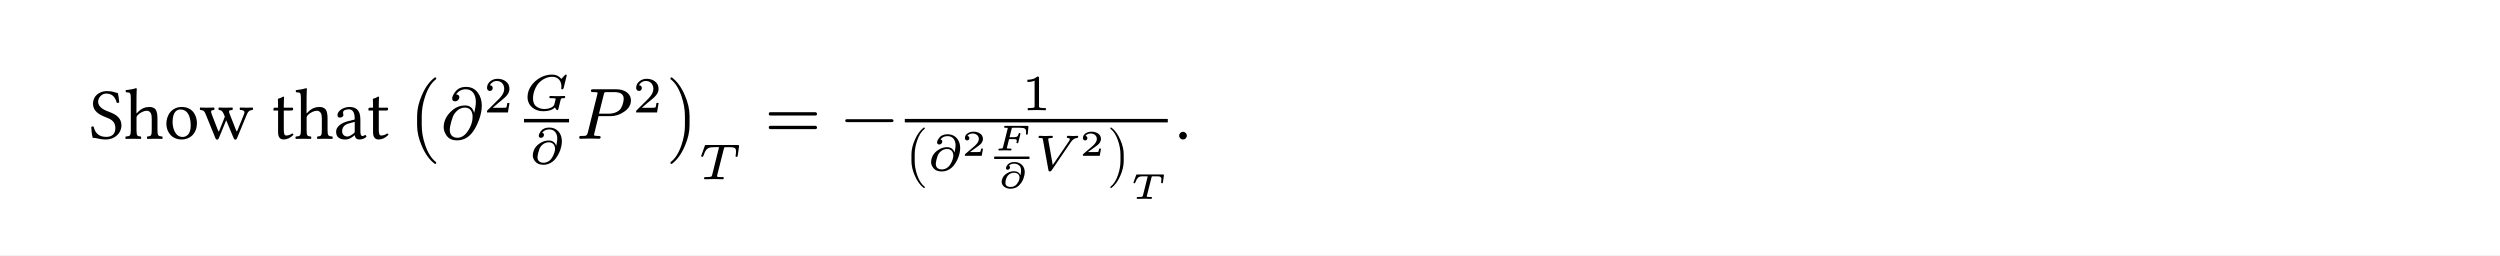
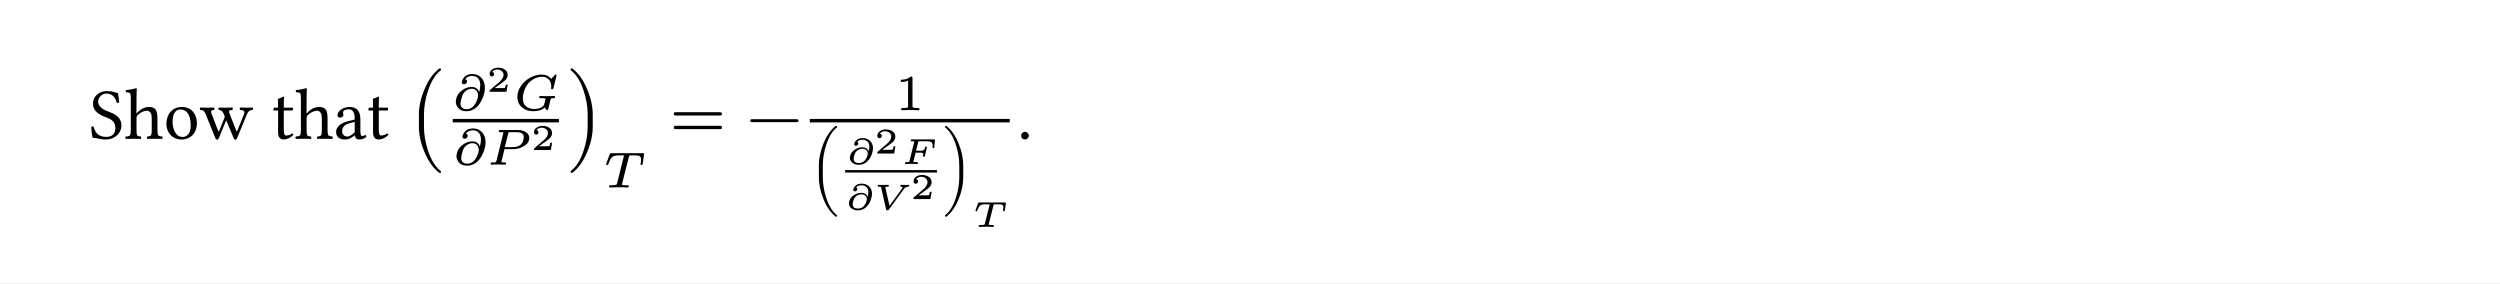
- <svg xmlns="http://www.w3.org/2000/svg" xmlns:xlink="http://www.w3.org/1999/xlink" class="typst-doc" viewBox="0 0 793.701 81.022" width="793.701pt" height="81.022pt">
-   <path class="typst-shape" fill="#ffffff" fill-rule="nonzero" d="M 0 0v 81.022 h 793.701 v -81.022 Z " />
+ <svg xmlns="http://www.w3.org/2000/svg" xmlns:xlink="http://www.w3.org/1999/xlink" class="typst-doc" viewBox="0 0 793.701 89.914" width="793.701pt" height="89.914pt">
+   <path class="typst-shape" fill="#ffffff" fill-rule="nonzero" d="M 0 0v 89.914 h 793.701 v -89.914 Z " />
  <g>
    <g class="typst-group">
      <g>
        <g class="typst-text" transform="matrix(1 0 0 -1 28.34646 44.05546)">
          <use xlink:href="#gFF1B1116318C4C8E7473030B132B6232" x="0" y="0" fill="#000000" fill-rule="nonzero" />
          <use xlink:href="#g8394266AEDBDAE5791EC8B20E560D183" x="11.155" y="0" fill="#000000" fill-rule="nonzero" />
          <use xlink:href="#gF08C01CE4B15EB9A355572885E9E40A7" x="23.529" y="0" fill="#000000" fill-rule="nonzero" />
          <use xlink:href="#g39A8423162778569ECD4747BFA738685" x="34.96" y="0" fill="#000000" fill-rule="nonzero" />
          <use xlink:href="#gA708B7317D066AACA16A8CF1BCCF9219" x="57.891" y="0" fill="#000000" fill-rule="nonzero" />
          <use xlink:href="#g8394266AEDBDAE5791EC8B20E560D183" x="65.159" y="0" fill="#000000" fill-rule="nonzero" />
          <use xlink:href="#g6EDEC7CFE0FF41E4C99195D7FA267726" x="77.533" y="0" fill="#000000" fill-rule="nonzero" />
          <use xlink:href="#gA708B7317D066AACA16A8CF1BCCF9219" x="88.044" y="0" fill="#000000" fill-rule="nonzero" />
        </g>
-         <g class="typst-group">
-           <g>
-             <g class="typst-text" transform="matrix(1 0 0 -1 129.4085 44.05546)">
-               <use xlink:href="#g84EE3B8AF2E5D3D0051791EAFA1C8375" x="0" y="0" fill="#000000" fill-rule="nonzero" />
-             </g>
-             <g class="typst-text" transform="matrix(1 0 0 -1 139.9425 44.05546)">
-               <use xlink:href="#g641C3DD7850B1D48BEC7142299714D05" x="0" y="0" fill="#000000" fill-rule="nonzero" />
-             </g>
-             <g class="typst-text" transform="matrix(1 0 0 -1 153.6045 35.70646)">
-               <use xlink:href="#g986AA37C339203B5FA2816984AD733C8" x="0" y="0" fill="#000000" fill-rule="nonzero" />
-             </g>
-             <g class="typst-text" transform="matrix(1 0 0 -1 166.3534 34.99346)">
-               <use xlink:href="#gEC03864BE3DA0791B6A4C58D0F3AE56A" x="0" y="0" fill="#000000" fill-rule="nonzero" />
-             </g>
-             <g class="typst-text" transform="matrix(1 0 0 -1 168.1807 51.99046)">
-               <use xlink:href="#g43D64F096F6EF27F3C1259CB7EE65BE8" x="0" y="0" fill="#000000" fill-rule="nonzero" />
-             </g>
-             <path class="typst-shape" fill="none" stroke="#000000" stroke-width="1.104" stroke-linecap="butt" stroke-linejoin="miter" stroke-miterlimit="4" transform="matrix(1 0 0 1 166.3534 38.30546)" d="M 0 0h 14.313 " />
-             <g class="typst-text" transform="matrix(1 0 0 -1 182.9663 44.05546)">
-               <use xlink:href="#g631003AD56D9EFC4618E31AB980160AB" x="0" y="0" fill="#000000" fill-rule="nonzero" />
-             </g>
-             <g class="typst-text" transform="matrix(1 0 0 -1 200.9523 35.70646)">
-               <use xlink:href="#g986AA37C339203B5FA2816984AD733C8" x="0" y="0" fill="#000000" fill-rule="nonzero" />
-             </g>
-             <g class="typst-text" transform="matrix(1 0 0 -1 211.4012 44.05546)">
-               <use xlink:href="#gD1A0F86D5B02AD0FC8D43C15390DA1FB" x="0" y="0" fill="#000000" fill-rule="nonzero" />
-             </g>
-             <g class="typst-text" transform="matrix(1 0 0 -1 221.9352 56.91246)">
-               <use xlink:href="#gFD24B30B1FC8CDF61D9EDBA3A0B87BEE" x="0" y="0" fill="#000000" fill-rule="nonzero" />
-             </g>
-             <g class="typst-text" transform="matrix(1 0 0 -1 242.7818 44.05546)">
-               <use xlink:href="#g16D7193518D047E645E47ECB52AC4A83" x="0" y="0" fill="#000000" fill-rule="nonzero" />
-             </g>
-           </g>
-         </g>
-         <g class="typst-text" transform="matrix(1 0 0 -1 267.0647 44.05546)">
-           <use xlink:href="#g6D4B509C6C3051E12FDD49480F33306D" x="0" y="0" fill="#000000" fill-rule="nonzero" />
-         </g>
-         <g class="typst-text" transform="matrix(1 0 0 -1 324.4233 34.99346)">
-           <use xlink:href="#g7B1A8CACCD07B471E65FE13AE4EF45EC" x="0" y="0" fill="#000000" fill-rule="nonzero" />
+         <g class="typst-text" transform="matrix(1 0 0 -1 129.4085 44.05546)">
+           <use xlink:href="#g371CD40FD16B0AFC7CD46500E1DAFEB6" x="0" y="0" fill="#000000" fill-rule="nonzero" />
        </g>
        <g class="typst-group">
          <g>
-             <g class="typst-text" transform="matrix(1 0 0 -1 287.2587 54.11336)">
-               <use xlink:href="#g3A8E7170BD5374F7DB15433A5EC37B20" x="0" y="0" fill="#000000" fill-rule="nonzero" />
-             </g>
-             <g class="typst-text" transform="matrix(1 0 0 -1 294.6325 54.11336)">
+             <g class="typst-text" transform="matrix(1 0 0 -1 143.7375 34.99346)">
              <use xlink:href="#g43D64F096F6EF27F3C1259CB7EE65BE8" x="0" y="0" fill="#000000" fill-rule="nonzero" />
            </g>
-             <g class="typst-text" transform="matrix(1 0 0 -1 305.2907 49.46046)">
+             <g class="typst-text" transform="matrix(1 0 0 -1 154.3957 29.14916)">
              <use xlink:href="#g5A876F97D013D54B3FB6E31D1DF81A01" x="0" y="0" fill="#000000" fill-rule="nonzero" />
            </g>
-             <g class="typst-text" transform="matrix(1 0 0 -1 315.6338 47.76996)">
-               <use xlink:href="#g4D70960204A87E44399F59D671FBA8D8" x="0" y="0" fill="#000000" fill-rule="nonzero" />
+             <g class="typst-text" transform="matrix(1 0 0 -1 163.1288 34.99346)">
+               <use xlink:href="#gEC03864BE3DA0791B6A4C58D0F3AE56A" x="0" y="0" fill="#000000" fill-rule="nonzero" />
            </g>
-             <g class="typst-text" transform="matrix(1 0 0 -1 316.8068 59.66786)">
-               <use xlink:href="#g90918659AB8A07EC50A8859EDCFD9B33" x="0" y="0" fill="#000000" fill-rule="nonzero" />
+             <g class="typst-text" transform="matrix(1 0 0 -1 143.9548 52.27336)">
+               <use xlink:href="#g43D64F096F6EF27F3C1259CB7EE65BE8" x="0" y="0" fill="#000000" fill-rule="nonzero" />
            </g>
-             <path class="typst-shape" fill="none" stroke="#000000" stroke-width="0.773" stroke-linecap="butt" stroke-linejoin="miter" stroke-miterlimit="4" transform="matrix(1 0 0 1 315.6338 50.08836)" d="M 0 0h 11.201 " />
-             <g class="typst-text" transform="matrix(1 0 0 -1 328.4448 54.11336)">
-               <use xlink:href="#g657E0351C35FB11CA5559DA9DA64FF30" x="0" y="0" fill="#000000" fill-rule="nonzero" />
+             <g class="typst-text" transform="matrix(1 0 0 -1 154.613 52.27336)">
+               <use xlink:href="#gD61A980D2B9BE00AC545A28FC378BD4F" x="0" y="0" fill="#000000" fill-rule="nonzero" />
            </g>
-             <g class="typst-text" transform="matrix(1 0 0 -1 342.7577 49.46046)">
+             <g class="typst-text" transform="matrix(1 0 0 -1 168.4912 47.62046)">
              <use xlink:href="#g5A876F97D013D54B3FB6E31D1DF81A01" x="0" y="0" fill="#000000" fill-rule="nonzero" />
            </g>
-             <g class="typst-text" transform="matrix(1 0 0 -1 351.4908 54.11336)">
-               <use xlink:href="#g5CD3D10332383B68D6FF1EDEB6CB5409" x="0" y="0" fill="#000000" fill-rule="nonzero" />
+             <path class="typst-shape" fill="none" stroke="#000000" stroke-width="1.104" stroke-linecap="butt" stroke-linejoin="miter" stroke-miterlimit="4" transform="matrix(1 0 0 1 143.7375 38.30546)" d="M 0 0h 33.704 " />
+           </g>
+         </g>
+         <g class="typst-text" transform="matrix(1 0 0 -1 179.7417 44.05546)">
+           <use xlink:href="#gF116D45B91518570EF01D3526679384C" x="0" y="0" fill="#000000" fill-rule="nonzero" />
+         </g>
+         <g class="typst-text" transform="matrix(1 0 0 -1 191.7707 59.51146)">
+           <use xlink:href="#gFD24B30B1FC8CDF61D9EDBA3A0B87BEE" x="0" y="0" fill="#000000" fill-rule="nonzero" />
+         </g>
+         <g class="typst-text" transform="matrix(1 0 0 -1 212.6173 44.05546)">
+           <use xlink:href="#g16D7193518D047E645E47ECB52AC4A83" x="0" y="0" fill="#000000" fill-rule="nonzero" />
+         </g>
+         <g class="typst-text" transform="matrix(1 0 0 -1 236.9002 44.05546)">
+           <use xlink:href="#g6D4B509C6C3051E12FDD49480F33306D" x="0" y="0" fill="#000000" fill-rule="nonzero" />
+         </g>
+         <g class="typst-group">
+           <g>
+             <g class="typst-text" transform="matrix(1 0 0 -1 284.2538 34.99346)">
+               <use xlink:href="#g7B1A8CACCD07B471E65FE13AE4EF45EC" x="0" y="0" fill="#000000" fill-rule="nonzero" />
            </g>
-             <g class="typst-text" transform="matrix(1 0 0 -1 358.8646 63.14086)">
+             <g class="typst-text" transform="matrix(1 0 0 -1 257.0942 58.41206)">
+               <use xlink:href="#g5226EDC6A7E2A15CEF2CD8B76709802A" x="0" y="0" fill="#000000" fill-rule="nonzero" />
+             </g>
+             <g class="typst-group">
+               <g>
+                 <g class="typst-text" transform="matrix(1 0 0 -1 268.6264 52.06866)">
+                   <use xlink:href="#g90918659AB8A07EC50A8859EDCFD9B33" x="0" y="0" fill="#000000" fill-rule="nonzero" />
+                 </g>
+                 <g class="typst-text" transform="matrix(1 0 0 -1 277.4814 48.74516)">
+                   <use xlink:href="#g5A876F97D013D54B3FB6E31D1DF81A01" x="0" y="0" fill="#000000" fill-rule="nonzero" />
+                 </g>
+                 <g class="typst-text" transform="matrix(1 0 0 -1 285.9569 52.06866)">
+                   <use xlink:href="#g4D70960204A87E44399F59D671FBA8D8" x="0" y="0" fill="#000000" fill-rule="nonzero" />
+                 </g>
+                 <g class="typst-text" transform="matrix(1 0 0 -1 268.3159 66.52876)">
+                   <use xlink:href="#g90918659AB8A07EC50A8859EDCFD9B33" x="0" y="0" fill="#000000" fill-rule="nonzero" />
+                 </g>
+                 <g class="typst-text" transform="matrix(1 0 0 -1 277.1709 66.52876)">
+                   <use xlink:href="#g6055E72583AE3B7FAA53E7214621D304" x="0" y="0" fill="#000000" fill-rule="nonzero" />
+                 </g>
+                 <g class="typst-text" transform="matrix(1 0 0 -1 288.9929 63.20526)">
+                   <use xlink:href="#g5A876F97D013D54B3FB6E31D1DF81A01" x="0" y="0" fill="#000000" fill-rule="nonzero" />
+                 </g>
+                 <path class="typst-shape" fill="none" stroke="#000000" stroke-width="0.773" stroke-linecap="butt" stroke-linejoin="miter" stroke-miterlimit="4" transform="matrix(1 0 0 1 268.3159 54.38706)" d="M 0 0h 29.152 " />
+               </g>
+             </g>
+             <g class="typst-text" transform="matrix(1 0 0 -1 299.0784 58.41206)">
+               <use xlink:href="#gFF766777C93C251B633966754B8F8B4B" x="0" y="0" fill="#000000" fill-rule="nonzero" />
+             </g>
+             <g class="typst-text" transform="matrix(1 0 0 -1 308.6901 72.03266)">
              <use xlink:href="#gFF1F0680A3332D52663BF69071345A59" x="0" y="0" fill="#000000" fill-rule="nonzero" />
            </g>
+             <path class="typst-shape" fill="none" stroke="#000000" stroke-width="1.104" stroke-linecap="butt" stroke-linejoin="miter" stroke-miterlimit="4" transform="matrix(1 0 0 1 257.0942 38.30546)" d="M 0 0h 63.48 " />
          </g>
        </g>
-         <path class="typst-shape" fill="none" stroke="#000000" stroke-width="1.104" stroke-linecap="butt" stroke-linejoin="miter" stroke-miterlimit="4" transform="matrix(1 0 0 1 287.2587 38.30546)" d="M 0 0h 83.49 " />
-         <g class="typst-text" transform="matrix(1 0 0 -1 373.0487 44.05546)">
+         <g class="typst-text" transform="matrix(1 0 0 -1 322.8742 44.05546)">
          <use xlink:href="#gE7684A05A8ED9E92010F1AB50BE29568" x="0" y="0" fill="#000000" fill-rule="nonzero" />
        </g>
      </g>
    </g>
  </g>
  <defs id="glyph">
    <symbol id="gFF1B1116318C4C8E7473030B132B6232" overflow="visible">
      <path d="M 0 0m 9.085 14.513 c -1.334 0.184 -1.288 0.621 -3.542 0.621 c -2.323 0 -4.37 -1.541 -4.37 -3.979 c 0 -2.415 2.001 -3.519 4.025 -4.301 c 1.38 -0.529 3.082 -1.173 3.082 -3.427 c 0 -1.863 -1.035 -2.829 -2.875 -2.829 c -2.139 0 -3.519 0.989 -4.025 3.266 c -0.299 0.092 -0.529 0.046 -0.759 -0.069 c 0.092 -1.771 0.184 -2.369 0.46 -3.496 c 1.449 0 2.093 -0.529 4.14 -0.529 c 1.035 0 2.024 0.253 2.829 0.759 c 1.334 0.828 2.162 2.231 2.162 3.703 c 0 2.438 -1.84 3.519 -3.726 4.232 c -1.38 0.506 -3.68 1.38 -3.68 3.312 c 0 1.288 1.173 2.576 2.53 2.576 c 2.231 0 2.944 -1.426 3.404 -2.944 c 0.253 -0.046 0.552 -0.023 0.759 0.138 c -0.092 1.104 -0.184 1.748 -0.414 2.967 Z " />
    </symbol>
    <symbol id="g8394266AEDBDAE5791EC8B20E560D183" overflow="visible">
      <path d="M 0 0m 3.841 6.578 c 0 0.483 0.207 0.759 0.391 0.966 c 0.874 0.851 2.047 1.357 2.944 1.357 c 0.46 0 0.943 -0.299 1.219 -0.828 c 0.23 -0.46 0.276 -1.081 0.276 -1.771 v -3.496 c 0 -1.886 -0.23 -1.978 -1.426 -2.093 c -0.115 -0.138 -0.115 -0.621 0 -0.759 c 0.644 0.023 1.426 0.046 2.346 0.046 c 0.92 0 1.679 -0.023 2.438 -0.046 c 0.115 0.138 0.115 0.621 0 0.759 c -1.288 0.115 -1.541 0.207 -1.541 2.093 v 3.427 c 0 1.265 -0.092 2.392 -0.621 3.082 c -0.391 0.506 -1.104 0.782 -1.909 0.782 c -1.127 0 -2.507 -0.299 -3.91 -1.863 c 0 -0.023 -0.023 -0.023 -0.046 -0.046 c -0.069 -0.092 -0.184 -0.23 -0.184 0.046 l 0.023 5.175 c 0 1.495 0.092 2.415 0.092 2.415 c 0 0.161 -0.092 0.23 -0.299 0.23 c -0.575 -0.23 -2.3 -0.552 -3.22 -0.621 c -0.046 -0.184 0 -0.552 0.138 -0.69 c 0.069 0 0.138 0 0.207 0 c 1.012 -0.069 1.265 -0.069 1.265 -1.886 v -10.051 c 0 -1.909 -0.276 -2.001 -1.61 -2.093 c -0.138 -0.138 -0.138 -0.621 0 -0.759 c 0.759 0.023 1.61 0.046 2.53 0.046 c 0.874 0 1.633 -0.023 2.277 -0.046 c 0.138 0.138 0.138 0.621 0 0.759 c -1.173 0.092 -1.38 0.184 -1.38 2.093 Z " />
    </symbol>
    <symbol id="gF08C01CE4B15EB9A355572885E9E40A7" overflow="visible">
      <path d="M 0 0m 0.943 4.715 c 0 -2.346 1.564 -4.945 4.83 -4.945 c 1.472 0 2.599 0.529 3.381 1.288 c 1.035 1.012 1.495 2.461 1.495 3.864 c 0 2.392 -1.311 5.175 -4.83 5.175 c -1.518 0 -2.76 -0.621 -3.611 -1.61 c -0.828 -0.989 -1.265 -2.323 -1.265 -3.772 Z m 4.531 4.577 c 1.978 0 3.197 -1.794 3.197 -5.106 c 0 -2.898 -1.495 -3.611 -2.576 -3.611 c -2.392 0 -3.174 2.898 -3.174 4.669 c 0 2.001 0.483 4.048 2.553 4.048 Z " />
    </symbol>
    <symbol id="g39A8423162778569ECD4747BFA738685" overflow="visible">
      <path d="M 0 0m 4.669 9.154 c 0.138 0.138 0.138 0.621 0 0.759 c -0.69 -0.023 -1.495 -0.046 -2.323 -0.046 c -0.874 0 -1.495 0.023 -2.093 0.046 c -0.138 -0.138 -0.138 -0.621 0 -0.759 c 1.081 -0.115 1.334 -0.345 1.817 -1.541 l 3.013 -7.429 c 0.138 -0.322 0.322 -0.46 0.552 -0.46 c 0.207 0 0.391 0.138 0.552 0.506 l 2.323 5.658 l 2.369 -5.704 c 0.138 -0.322 0.322 -0.46 0.552 -0.46 c 0.207 0 0.391 0.138 0.529 0.483 l 3.013 7.291 c 0.368 0.943 0.759 1.587 1.932 1.656 c 0.138 0.138 0.138 0.621 0 0.759 c -0.46 -0.023 -0.966 -0.046 -1.656 -0.046 c -0.69 0 -1.656 0.023 -2.346 0.046 c -0.138 -0.138 -0.138 -0.621 0 -0.759 c 1.725 -0.092 1.495 -0.759 1.173 -1.564 l -1.932 -4.784 c -0.23 -0.575 -0.322 -0.575 -0.506 -0.092 l -1.978 5.037 c -0.437 1.081 -0.391 1.311 0.828 1.403 c 0.138 0.138 0.138 0.621 0 0.759 c -0.69 -0.023 -1.61 -0.046 -2.3 -0.046 c -0.575 0 -1.334 0.023 -2.024 0.046 c -0.138 -0.138 -0.138 -0.621 0 -0.759 c 1.081 -0.092 1.357 -0.759 1.771 -1.794 l 0.138 -0.368 l -1.61 -4.071 c -0.299 -0.759 -0.345 -0.782 -0.644 -0.046 l -1.84 4.738 c -0.437 1.104 -0.414 1.472 0.69 1.541 Z " />
    </symbol>
    <symbol id="gA708B7317D066AACA16A8CF1BCCF9219" overflow="visible">
      <path d="M 0 0m 0.989 9.867 c -0.322 0 -0.414 -0.276 -0.414 -0.46 v -0.299 c 0 -0.115 0.023 -0.138 0.115 -0.138 h 1.357 v -6.923 c 0 -1.633 0.713 -2.277 1.771 -2.277 c 1.058 0 2.208 0.506 3.105 1.518 c -0.046 0.23 -0.184 0.368 -0.414 0.391 c -0.598 -0.46 -1.288 -0.644 -1.886 -0.644 c -0.621 0 -0.759 0.69 -0.759 2.116 v 5.819 h 2.392 c 0.23 0 0.552 0.092 0.552 0.299 v 0.46 c 0 0.092 -0.069 0.138 -0.184 0.138 h -2.76 v 0.897 c 0 1.495 0.092 2.415 0.092 2.415 c 0 0.138 -0.069 0.207 -0.184 0.207 c -0.092 0 -0.299 -0.092 -0.506 -0.207 c -0.253 -0.138 -0.483 -0.253 -0.782 -0.322 c -0.276 -0.092 -0.506 -0.161 -0.506 -0.322 c 0 -0.276 0.069 -0.115 0.069 -2.668 Z " />
    </symbol>
    <symbol id="g6EDEC7CFE0FF41E4C99195D7FA267726" overflow="visible">
      <path d="M 0 0m 6.739 1.104 c 0.138 -0.713 0.391 -1.334 1.541 -1.334 c 0.874 0 1.702 0.391 2.185 0.851 c -0.046 0.276 -0.138 0.483 -0.391 0.621 c -0.161 -0.138 -0.552 -0.368 -0.851 -0.368 c -0.667 0 -0.69 0.897 -0.69 1.955 v 3.381 c 0 3.266 -1.794 3.887 -3.473 3.887 c -1.886 0 -3.795 -1.242 -3.795 -2.553 c 0 -0.552 0.276 -0.828 0.805 -0.828 c 0.667 0 1.081 0.483 1.081 0.782 c 0 0.161 -0.023 0.322 -0.069 0.414 c -0.023 0.069 -0.046 0.207 -0.046 0.46 c 0 0.713 0.966 0.966 1.84 0.966 c 0.782 0 1.863 -0.391 1.863 -2.99 c 0 -0.161 -0.069 -0.253 -0.138 -0.276 l -1.978 -0.483 c -2.208 -0.552 -3.795 -1.771 -3.795 -3.335 c 0 -1.886 1.288 -2.484 2.898 -2.484 c 0.805 0 1.495 0.184 2.507 0.966 l 0.46 0.368 Z m 0 4.255 v -3.036 c 0 -0.299 -0.138 -0.46 -0.322 -0.598 c -0.598 -0.483 -1.38 -1.012 -2.024 -1.012 c -1.15 0 -1.656 0.92 -1.656 1.633 c 0 1.035 0.483 2.093 2.185 2.53 Z " />
    </symbol>
-     <symbol id="g84EE3B8AF2E5D3D0051791EAFA1C8375" overflow="visible">
-       <path d="M 0 0m 8.74 -7.981 c 0.23 0 0.345 0.115 0.345 0.345 c 0 0.115 -0.046 0.207 -0.115 0.276 c -1.403 1.081 -2.53 2.852 -3.381 5.336 c -0.736 2.139 -1.104 4.255 -1.104 6.302 v 2.944 c 0 2.047 0.368 4.163 1.104 6.302 c 0.851 2.484 1.978 4.255 3.381 5.336 c 0.069 0.069 0.115 0.161 0.115 0.276 c 0 0.23 -0.115 0.345 -0.345 0.345 c -0.046 0 -0.115 -0.023 -0.184 -0.069 c -1.61 -1.219 -2.944 -3.059 -4.002 -5.52 c -1.035 -2.323 -1.541 -4.554 -1.541 -6.67 v -2.944 c 0 -2.116 0.506 -4.347 1.541 -6.67 c 1.058 -2.461 2.392 -4.301 4.002 -5.52 c 0.069 -0.046 0.138 -0.069 0.184 -0.069 Z " />
+     <symbol id="g371CD40FD16B0AFC7CD46500E1DAFEB6" overflow="visible">
+       <path d="M 0 0m 10.212 -10.856 c 0.253 0 0.391 0.138 0.391 0.391 c 0 0.138 -0.046 0.23 -0.161 0.299 c -1.656 1.265 -2.967 3.404 -3.956 6.394 c -0.851 2.553 -1.288 5.083 -1.288 7.544 v 3.956 c 0 2.461 0.437 4.968 1.288 7.544 c 0.989 2.967 2.3 5.106 3.956 6.394 c 0.115 0.069 0.161 0.161 0.161 0.299 c 0 0.253 -0.138 0.391 -0.391 0.391 c -0.092 0 -0.161 -0.023 -0.23 -0.092 c -1.863 -1.449 -3.427 -3.657 -4.646 -6.601 c -1.173 -2.783 -1.748 -5.428 -1.748 -7.935 v -3.956 c 0 -2.507 0.575 -5.152 1.748 -7.935 c 1.219 -2.967 2.783 -5.152 4.646 -6.601 c 0.069 -0.069 0.138 -0.092 0.23 -0.092 Z " />
    </symbol>
-     <symbol id="g641C3DD7850B1D48BEC7142299714D05" overflow="visible">
-       <path d="M 0 0m 5.888 13.202 c 0 0.529 -0.345 0.828 -1.012 0.874 c 0.713 1.081 1.748 1.633 3.105 1.633 c 2.116 0 3.151 -1.771 3.151 -4.025 c 0 -0.943 -0.184 -2.093 -0.529 -3.496 c -0.391 1.587 -1.38 2.392 -2.921 2.392 c -1.771 0 -3.312 -0.736 -4.692 -2.162 c -1.38 -1.426 -2.07 -3.013 -2.07 -4.784 c 0 -0.851 0.299 -1.725 0.897 -2.599 c 0.713 -1.035 1.817 -1.541 3.358 -1.541 c 2.07 0 3.795 0.966 5.152 2.921 c 1.288 1.886 2.691 5.152 2.691 8.073 c 0 1.633 -0.414 3.013 -1.242 4.117 c -0.897 1.242 -2.162 1.863 -3.749 1.863 c -1.541 0 -2.691 -0.529 -3.473 -1.61 c -0.621 -0.851 -0.943 -1.541 -0.943 -2.07 c 0 -0.598 0.322 -0.897 0.966 -0.897 c 0.69 0 1.311 0.621 1.311 1.311 Z m 4.209 -6.233 c 0 -1.449 -0.437 -2.875 -1.334 -4.278 c -0.989 -1.587 -2.162 -2.369 -3.519 -2.369 c -1.518 0 -2.392 0.989 -2.392 2.461 c 0 0.644 0.161 1.541 0.483 2.691 c 0.322 1.15 0.644 1.955 0.989 2.438 c 0.92 1.311 2.047 1.978 3.358 1.978 c 1.679 0 2.415 -1.242 2.415 -2.921 Z " />
+     <symbol id="g43D64F096F6EF27F3C1259CB7EE65BE8" overflow="visible">
+       <path d="M 0 0m 6.231 11.495 c -1.208 0 -2.109 -0.37 -2.673 -1.127 c -0.467 -0.612 -0.692 -1.111 -0.692 -1.497 c 0 -0.386 0.322 -0.644 0.708 -0.644 c 0.515 0 0.95 0.435 0.95 0.95 c 0 0.37 -0.193 0.58 -0.58 0.644 c 0.515 0.725 1.272 1.079 2.254 1.079 c 1.658 0 2.544 -1.224 2.544 -2.946 c 0 -0.563 -0.113 -1.304 -0.338 -2.254 c -0.37 1.127 -1.175 1.69 -2.415 1.69 c -0.95 0 -1.9 -0.306 -2.817 -0.918 c -0.918 -0.612 -1.546 -1.352 -1.884 -2.238 c -0.209 -0.563 -0.322 -1.079 -0.322 -1.578 c 0 -0.644 0.242 -1.272 0.741 -1.9 c 0.564 -0.725 1.449 -1.079 2.656 -1.079 c 1.707 0 3.075 0.934 3.864 1.98 c 0.885 1.159 1.481 2.431 1.787 3.832 c 0.129 0.628 0.193 1.175 0.193 1.658 c 0 2.479 -1.546 4.347 -3.977 4.347 Z m 1.803 -6.778 c 0 -0.692 -0.274 -1.546 -0.837 -2.592 c -0.499 -0.934 -1.481 -1.803 -2.801 -1.803 c -1.208 0 -1.932 0.628 -1.932 1.771 c 0 0.563 0.403 2.125 0.58 2.56 c 0.435 1.111 1.546 2.157 3.011 2.157 c 1.224 0 1.98 -0.869 1.98 -2.093 Z " />
    </symbol>
-     <symbol id="g986AA37C339203B5FA2816984AD733C8" overflow="visible">
-       <path d="M 0 0m 1.916 6.826 c 0.515 0 0.902 0.386 0.902 0.902 c 0 0.58 -0.306 0.886 -0.902 0.902 c 0.354 0.757 1.159 1.368 2.206 1.368 c 1.417 0 2.351 -1.063 2.351 -2.479 c 0 -0.773 -0.274 -1.513 -0.837 -2.238 c -0.274 -0.37 -0.483 -0.628 -0.628 -0.773 l -3.816 -3.784 c -0.209 -0.193 -0.177 -0.241 -0.177 -0.725 h 6.633 l 0.499 3.027 h -0.676 c -0.113 -0.853 -0.241 -1.352 -0.386 -1.465 c -0.08 -0.048 -0.58 -0.081 -1.53 -0.081 h -2.737 c 1.079 0.95 2.077 1.803 3.027 2.56 c 0.725 0.563 1.24 1.063 1.562 1.497 c 0.483 0.628 0.724 1.288 0.724 1.98 c 0 0.998 -0.386 1.787 -1.175 2.367 c -0.692 0.531 -1.562 0.805 -2.592 0.805 c -0.885 0 -1.642 -0.258 -2.302 -0.773 c -0.692 -0.564 -1.047 -1.272 -1.047 -2.141 c 0 -0.547 0.403 -0.95 0.902 -0.95 Z " />
+     <symbol id="g5A876F97D013D54B3FB6E31D1DF81A01" overflow="visible">
+       <path d="M 0 0m 1.748 4.876 c 0.414 0 0.713 0.299 0.713 0.713 c 0 0.402 -0.207 0.644 -0.609 0.713 c 0.356 0.517 0.908 0.771 1.656 0.771 c 1.093 0 1.966 -0.679 1.966 -1.737 c 0 -0.725 -0.506 -1.518 -1.518 -2.381 l -2.76 -2.357 c -0.092 -0.081 -0.138 -0.149 -0.15 -0.207 v -0.391 h 5.348 l 0.391 2.288 h -0.575 c -0.103 -0.621 -0.207 -0.966 -0.311 -1.047 c -0.057 -0.035 -0.46 -0.058 -1.184 -0.058 h -2.082 c 1.484 1.093 1.806 1.311 2.76 1.99 c 0.46 0.333 0.782 0.644 0.977 0.932 c 0.265 0.402 0.403 0.816 0.403 1.242 c 0 0.771 -0.333 1.357 -0.989 1.771 c -0.563 0.356 -1.242 0.54 -2.047 0.54 c -0.678 0 -1.276 -0.173 -1.794 -0.506 c -0.598 -0.379 -0.897 -0.897 -0.897 -1.541 c 0 -0.437 0.345 -0.736 0.702 -0.736 Z " />
    </symbol>
    <symbol id="gEC03864BE3DA0791B6A4C58D0F3AE56A" overflow="visible">
      <path d="M 0 0m 8.453 4.524 c -0.274 0 -0.403 -0.145 -0.403 -0.419 c 0 -0.306 0.225 -0.29 0.628 -0.29 c 0.789 0 1.224 -0.032 1.336 -0.113 c 0.032 -0.016 0.048 -0.08 0.048 -0.161 c 0 -0.048 -0.032 -0.209 -0.113 -0.483 c -0.209 -0.853 -0.322 -1.288 -0.338 -1.32 c -0.386 -0.869 -1.787 -1.352 -3.123 -1.352 c -0.902 0 -1.707 0.225 -2.399 0.692 c -0.821 0.531 -1.224 1.433 -1.224 2.689 c 0 1.916 0.95 3.993 1.948 4.991 c 1.256 1.24 2.657 1.852 4.202 1.852 c 1.771 0 2.866 -1.272 2.866 -3.043 c 0 -0.241 -0.016 -0.467 -0.048 -0.66 c 0 -0.177 0.113 -0.274 0.354 -0.274 c 0.193 0 0.322 0.129 0.403 0.403 l 0.982 4.009 c 0 0.177 -0.097 0.274 -0.274 0.274 c -0.08 0 -0.193 -0.064 -0.338 -0.209 l -1.111 -1.175 c -0.725 0.918 -1.723 1.385 -2.995 1.385 c -1.272 0 -2.512 -0.338 -3.719 -0.998 c -1.964 -1.095 -4.009 -3.317 -4.009 -6.086 c 0 -1.385 0.499 -2.495 1.481 -3.349 c 0.934 -0.805 2.109 -1.208 3.526 -1.208 c 1.674 0 2.898 0.403 3.687 1.208 c 0.306 -0.58 0.564 -0.869 0.805 -0.869 c 0.145 0 0.241 0.145 0.322 0.451 l 0.644 2.656 c 0.177 0.692 0.193 0.692 1.095 0.692 c 0.274 0.016 0.403 0.145 0.403 0.403 c 0 0.209 -0.097 0.306 -0.306 0.306 c -0.322 0 -1.401 -0.081 -1.739 -0.064 l -1.32 0.016 c -0.386 0 -0.998 0.016 -1.272 0.048 Z " />
    </symbol>
-     <symbol id="g43D64F096F6EF27F3C1259CB7EE65BE8" overflow="visible">
-       <path d="M 0 0m 6.231 11.495 c -1.208 0 -2.109 -0.37 -2.673 -1.127 c -0.467 -0.612 -0.692 -1.111 -0.692 -1.497 c 0 -0.386 0.322 -0.644 0.708 -0.644 c 0.515 0 0.95 0.435 0.95 0.95 c 0 0.37 -0.193 0.58 -0.58 0.644 c 0.515 0.725 1.272 1.079 2.254 1.079 c 1.658 0 2.544 -1.224 2.544 -2.946 c 0 -0.563 -0.113 -1.304 -0.338 -2.254 c -0.37 1.127 -1.175 1.69 -2.415 1.69 c -0.95 0 -1.9 -0.306 -2.817 -0.918 c -0.918 -0.612 -1.546 -1.352 -1.884 -2.238 c -0.209 -0.563 -0.322 -1.079 -0.322 -1.578 c 0 -0.644 0.242 -1.272 0.741 -1.9 c 0.564 -0.725 1.449 -1.079 2.656 -1.079 c 1.707 0 3.075 0.934 3.864 1.98 c 0.885 1.159 1.481 2.431 1.787 3.832 c 0.129 0.628 0.193 1.175 0.193 1.658 c 0 2.479 -1.546 4.347 -3.977 4.347 Z m 1.803 -6.778 c 0 -0.692 -0.274 -1.546 -0.837 -2.592 c -0.499 -0.934 -1.481 -1.803 -2.801 -1.803 c -1.208 0 -1.932 0.628 -1.932 1.771 c 0 0.563 0.403 2.125 0.58 2.56 c 0.435 1.111 1.546 2.157 3.011 2.157 c 1.224 0 1.98 -0.869 1.98 -2.093 Z " />
+     <symbol id="gD61A980D2B9BE00AC545A28FC378BD4F" overflow="visible">
+       <path d="M 0 0m 3.719 10.578 c 0 -0.177 0.193 -0.274 0.596 -0.274 c 0.499 0 0.789 -0.032 0.869 -0.081 c 0.016 -0.016 0.016 -0.064 0.016 -0.113 l -2.157 -8.726 c -0.08 -0.306 -0.177 -0.499 -0.306 -0.58 c -0.129 -0.081 -0.467 -0.113 -1.046 -0.113 c -0.37 0 -0.547 -0.048 -0.547 -0.419 c 0.048 -0.177 0.064 -0.274 0.322 -0.274 c 0.37 0 1.69 0.064 2.061 0.064 c 0.773 0 1.771 -0.064 2.125 -0.064 c 0.274 0 0.403 0.145 0.403 0.419 c 0 0.145 -0.048 0.225 -0.161 0.242 c -0.177 0.016 -0.322 0.032 -0.419 0.032 c -0.499 0.016 -0.902 -0.016 -0.902 0.209 l 0.982 4.025 h 2.834 c 1.143 0 2.222 0.306 3.236 0.902 c 1.207 0.692 1.803 1.562 1.803 2.624 c 0 0.837 -0.403 1.497 -1.208 1.964 c -0.66 0.386 -1.449 0.58 -2.351 0.58 h -5.571 c -0.37 0 -0.58 -0.048 -0.58 -0.419 Z m 5.619 -0.274 c 1.562 0 2.335 -0.499 2.335 -1.513 c 0 -0.354 -0.081 -0.773 -0.225 -1.256 c -0.419 -1.304 -1.53 -1.964 -3.333 -1.964 h -2.463 l 1.063 4.234 c 0.129 0.499 0.113 0.499 0.757 0.499 Z " />
    </symbol>
-     <symbol id="g631003AD56D9EFC4618E31AB980160AB" overflow="visible">
-       <path d="M 0 0m 12.765 15.709 h -7.36 c -0.529 0 -0.782 -0.023 -0.782 -0.529 c 0 -0.253 0.253 -0.368 0.759 -0.368 c 0.46 0 1.38 0.069 1.38 -0.299 c 0 -0.046 -0.023 -0.184 -0.092 -0.414 l -3.036 -12.213 c -0.138 -0.506 -0.368 -0.805 -0.69 -0.92 c -0.161 -0.046 -0.575 -0.069 -1.288 -0.069 c -0.506 0 -0.736 -0.046 -0.736 -0.529 c 0 -0.253 0.138 -0.368 0.437 -0.368 l 2.875 0.069 l 1.472 -0.023 c 0.253 0 1.173 -0.046 1.472 -0.046 c 0.368 0 0.552 0.184 0.552 0.552 c 0 0.23 -0.253 0.345 -0.736 0.345 c -0.92 0 -1.38 0.092 -1.38 0.299 c 0 0 0.023 0.069 0.069 0.368 l 1.38 5.612 h 3.795 c 1.495 0 2.921 0.46 4.255 1.357 c 1.495 0.989 2.231 2.208 2.231 3.657 c 0 2.277 -2.162 3.519 -4.577 3.519 Z m -0.713 -0.897 c 2.001 0 2.99 -0.69 2.99 -2.07 c 0 -1.288 -0.644 -3.013 -1.311 -3.611 c -0.874 -0.782 -2.024 -1.173 -3.45 -1.173 h -3.082 l 1.518 6.072 c 0.184 0.782 0.184 0.782 1.15 0.782 Z " />
-     </symbol>
-     <symbol id="gD1A0F86D5B02AD0FC8D43C15390DA1FB" overflow="visible">
-       <path d="M 0 0m 1.978 -7.912 c 1.61 1.219 2.944 3.059 4.002 5.52 c 1.035 2.323 1.541 4.554 1.541 6.67 v 2.944 c 0 2.116 -0.506 4.347 -1.541 6.67 c -1.058 2.461 -2.392 4.301 -4.002 5.52 c -0.069 0.046 -0.138 0.069 -0.184 0.069 c -0.23 0 -0.345 -0.115 -0.345 -0.345 c 0 -0.115 0.046 -0.207 0.115 -0.276 c 1.403 -1.081 2.53 -2.852 3.381 -5.336 c 0.736 -2.139 1.104 -4.255 1.104 -6.302 v -2.944 c 0 -2.047 -0.368 -4.163 -1.104 -6.302 c -0.851 -2.484 -1.978 -4.255 -3.381 -5.336 c -0.069 -0.069 -0.115 -0.161 -0.115 -0.276 c 0 -0.23 0.115 -0.345 0.345 -0.345 c 0.046 0 0.115 0.023 0.184 0.069 Z " />
+     <symbol id="gF116D45B91518570EF01D3526679384C" overflow="visible">
+       <path d="M 0 0m 2.047 -10.764 c 1.863 1.449 3.427 3.634 4.646 6.601 c 1.173 2.783 1.748 5.428 1.748 7.935 v 3.956 c 0 2.507 -0.575 5.152 -1.748 7.935 c -1.219 2.967 -2.783 5.152 -4.646 6.601 c -0.092 0.069 -0.161 0.092 -0.23 0.092 c -0.253 0 -0.391 -0.138 -0.391 -0.391 c 0 -0.115 0.046 -0.23 0.138 -0.299 c 1.656 -1.265 2.99 -3.381 3.979 -6.394 c 0.851 -2.576 1.288 -5.083 1.288 -7.544 v -3.956 c 0 -2.461 -0.437 -4.968 -1.288 -7.544 c -0.989 -3.013 -2.323 -5.129 -3.979 -6.394 c -0.092 -0.069 -0.138 -0.184 -0.138 -0.299 c 0 -0.253 0.138 -0.391 0.391 -0.391 c 0.069 0 0.161 0.023 0.23 0.092 Z " />
    </symbol>
    <symbol id="gFD24B30B1FC8CDF61D9EDBA3A0B87BEE" overflow="visible">
      <path d="M 0 0m 6.327 10.095 l -2.157 -8.694 c -0.064 -0.242 -0.129 -0.386 -0.177 -0.451 c -0.145 -0.177 -0.692 -0.258 -1.626 -0.258 c -0.531 0 -0.789 0.032 -0.789 -0.403 c 0 -0.193 0.113 -0.29 0.338 -0.29 c 0.869 0 1.835 0.081 2.737 0.064 l 1.433 -0.016 c 0.419 0 1.047 -0.016 1.352 -0.048 c 0.274 0 0.419 0.145 0.419 0.419 c 0 0.145 -0.08 0.242 -0.258 0.274 h -0.451 c -0.789 0 -1.256 0.032 -1.369 0.113 c -0.048 0.032 -0.064 0.081 -0.064 0.161 c 0 0.081 0.016 0.193 0.048 0.354 l 2.109 8.356 c 0.113 0.37 0.08 0.467 0.435 0.499 c 0.048 0.016 0.354 0.016 0.95 0.016 c 0.918 0 1.513 -0.048 1.771 -0.129 c 0.515 -0.177 0.708 -0.419 0.708 -1.207 c 0 -0.435 -0.048 -0.918 -0.145 -1.449 c 0 -0.209 0.113 -0.306 0.338 -0.306 c 0.08 0 0.161 0.016 0.209 0.064 c 0.08 0.161 0.129 0.29 0.145 0.386 l 0.435 3.043 c 0 0.193 -0.177 0.29 -0.547 0.29 h -9.789 c -0.451 0 -0.483 -0.032 -0.596 -0.37 l -1.014 -2.817 c -0.016 -0.081 -0.081 -0.258 -0.081 -0.306 c 0 -0.193 0.113 -0.29 0.338 -0.29 c 0.161 0 0.29 0.145 0.386 0.419 c 0.547 1.497 0.902 2.447 2.56 2.64 c 0.177 0.016 0.596 0.032 1.256 0.032 h 0.676 c 0.29 0 0.419 0.032 0.419 -0.097 Z " />
    </symbol>
    <symbol id="g16D7193518D047E645E47ECB52AC4A83" overflow="visible">
      <path d="M 0 0m 16.054 8.441 h -14.214 c -0.368 0 -0.552 -0.184 -0.552 -0.529 c 0 -0.345 0.184 -0.529 0.552 -0.529 h 14.214 c 0.368 0 0.552 0.184 0.552 0.529 c 0 0.276 -0.253 0.529 -0.552 0.529 Z m 0 -4.324 h -14.214 c -0.368 0 -0.552 -0.184 -0.552 -0.529 c 0 -0.345 0.184 -0.529 0.552 -0.529 h 14.214 c 0.368 0 0.552 0.184 0.552 0.529 c 0 0.299 -0.253 0.529 -0.552 0.529 Z " />
    </symbol>
    <symbol id="g6D4B509C6C3051E12FDD49480F33306D" overflow="visible">
      <path d="M 0 0m 16.054 6.21 h -14.214 c -0.368 0 -0.552 -0.161 -0.552 -0.46 c 0 -0.299 0.184 -0.46 0.552 -0.46 h 14.214 c 0.368 0 0.552 0.161 0.552 0.46 c 0 0.276 -0.276 0.46 -0.552 0.46 Z " />
    </symbol>
    <symbol id="g7B1A8CACCD07B471E65FE13AE4EF45EC" overflow="visible">
      <path d="M 0 0m 4.878 10.69 c -0.692 -0.676 -1.723 -1.014 -3.123 -1.014 v -0.708 c 0.95 0 1.707 0.145 2.286 0.419 v -8.018 c 0 -0.209 -0.016 -0.338 -0.064 -0.402 c -0.08 -0.177 -0.563 -0.274 -1.449 -0.274 h -0.66 v -0.692 l 2.866 0.064 l 2.882 -0.064 v 0.692 h -0.66 c -0.885 0 -1.368 0.097 -1.465 0.274 c -0.032 0.064 -0.048 0.193 -0.048 0.402 v 8.807 c 0 0.435 -0.064 0.515 -0.563 0.515 Z " />
    </symbol>
-     <symbol id="g3A8E7170BD5374F7DB15433A5EC37B20" overflow="visible">
-       <path d="M 0 0m 6.118 -5.587 c 0.161 0 0.242 0.081 0.242 0.242 c 0 0.08 -0.032 0.145 -0.081 0.193 c -0.982 0.757 -1.771 1.996 -2.367 3.735 c -0.515 1.497 -0.773 2.979 -0.773 4.411 v 2.061 c 0 1.433 0.258 2.914 0.773 4.411 c 0.596 1.739 1.385 2.978 2.367 3.735 c 0.048 0.048 0.081 0.113 0.081 0.193 c 0 0.161 -0.081 0.241 -0.242 0.241 c -0.032 0 -0.08 -0.016 -0.129 -0.048 c -1.127 -0.853 -2.061 -2.141 -2.801 -3.864 c -0.725 -1.626 -1.079 -3.188 -1.079 -4.669 v -2.061 c 0 -1.481 0.354 -3.043 1.079 -4.669 c 0.741 -1.723 1.674 -3.011 2.801 -3.864 c 0.048 -0.032 0.097 -0.048 0.129 -0.048 Z " />
+     <symbol id="g5226EDC6A7E2A15CEF2CD8B76709802A" overflow="visible">
+       <path d="M 0 0m 8.388 -10.401 c 0.193 0 0.29 0.097 0.29 0.29 c 0 0.097 -0.032 0.177 -0.097 0.242 c -1.401 1.079 -2.528 2.914 -3.365 5.506 c -0.725 2.206 -1.079 4.379 -1.079 6.504 v 3.767 c 0 2.125 0.354 4.299 1.079 6.504 c 0.837 2.592 1.964 4.428 3.365 5.506 c 0.064 0.064 0.097 0.145 0.097 0.242 c 0 0.193 -0.097 0.29 -0.29 0.29 c -0.032 0 -0.081 -0.016 -0.161 -0.032 c -1.594 -1.224 -2.898 -3.123 -3.928 -5.683 c -0.95 -2.367 -1.417 -4.653 -1.417 -6.826 v -3.767 c 0 -2.174 0.467 -4.46 1.417 -6.826 c 1.03 -2.56 2.334 -4.46 3.928 -5.683 c 0.08 -0.016 0.129 -0.032 0.161 -0.032 Z " />
    </symbol>
-     <symbol id="g5A876F97D013D54B3FB6E31D1DF81A01" overflow="visible">
-       <path d="M 0 0m 1.748 4.876 c 0.414 0 0.713 0.299 0.713 0.713 c 0 0.402 -0.207 0.644 -0.609 0.713 c 0.356 0.517 0.908 0.771 1.656 0.771 c 1.093 0 1.966 -0.679 1.966 -1.737 c 0 -0.725 -0.506 -1.518 -1.518 -2.381 l -2.76 -2.357 c -0.092 -0.081 -0.138 -0.149 -0.15 -0.207 v -0.391 h 5.348 l 0.391 2.288 h -0.575 c -0.103 -0.621 -0.207 -0.966 -0.311 -1.047 c -0.057 -0.035 -0.46 -0.058 -1.184 -0.058 h -2.082 c 1.484 1.093 1.806 1.311 2.76 1.99 c 0.46 0.333 0.782 0.644 0.977 0.932 c 0.265 0.402 0.403 0.816 0.403 1.242 c 0 0.771 -0.333 1.357 -0.989 1.771 c -0.563 0.356 -1.242 0.54 -2.047 0.54 c -0.678 0 -1.276 -0.173 -1.794 -0.506 c -0.598 -0.379 -0.897 -0.897 -0.897 -1.541 c 0 -0.437 0.345 -0.736 0.702 -0.736 Z " />
+     <symbol id="g90918659AB8A07EC50A8859EDCFD9B33" overflow="visible">
+       <path d="M 0 0m 3.853 6.532 c 0 0.276 -0.126 0.449 -0.379 0.495 c 0.368 0.448 0.943 0.678 1.736 0.678 c 0.495 0 0.955 -0.149 1.391 -0.437 c 0.506 -0.333 0.759 -0.92 0.759 -1.76 c 0 -0.414 -0.069 -0.897 -0.207 -1.461 c -0.356 0.839 -1.035 1.265 -2.035 1.265 c -1 0 -1.932 -0.357 -2.794 -1.069 c -0.31 -0.265 -0.563 -0.564 -0.747 -0.909 c -0.253 -0.483 -0.38 -0.943 -0.38 -1.369 c 0 -0.679 0.299 -1.23 0.909 -1.656 c 0.54 -0.38 1.161 -0.564 1.875 -0.564 c 1.092 0 2.001 0.345 2.714 1.046 c 0.656 0.644 1.139 1.38 1.426 2.208 c 0.276 0.794 0.414 1.449 0.414 1.99 c 0 0.954 -0.299 1.748 -0.92 2.346 c -0.621 0.598 -1.414 0.897 -2.369 0.897 c -1.127 0 -1.863 -0.403 -2.346 -1.081 c -0.218 -0.322 -0.322 -0.609 -0.322 -0.851 c 0 -0.345 0.173 -0.517 0.529 -0.517 c 0.402 0 0.747 0.345 0.747 0.747 Z m 3.025 -3.232 c 0 -0.138 -0.023 -0.31 -0.08 -0.529 c -0.127 -0.552 -0.403 -1.081 -0.805 -1.576 c -0.483 -0.587 -1.138 -0.885 -1.978 -0.885 c -0.92 0 -1.622 0.414 -1.622 1.3 c 0 0.909 0.403 1.955 0.862 2.415 c 0.529 0.54 1.173 0.805 1.921 0.805 c 0.966 0 1.702 -0.586 1.702 -1.53 Z " />
    </symbol>
    <symbol id="g4D70960204A87E44399F59D671FBA8D8" overflow="visible">
      <path d="M 0 0m 3.151 7.441 c 0 -0.241 0.172 -0.23 0.471 -0.23 c 0.299 0 0.529 -0.023 0.679 -0.058 c 0 -0.08 -0.011 -0.161 -0.023 -0.241 l -1.483 -5.911 c -0.035 -0.126 -0.069 -0.207 -0.104 -0.253 c -0.069 -0.104 -0.345 -0.15 -0.828 -0.15 c -0.345 0 -0.518 -0.023 -0.518 -0.356 c 0 -0.161 0.081 -0.241 0.253 -0.241 c 0.529 0 1.058 0.058 1.656 0.046 l 0.955 -0.012 c 0.161 0 0.747 -0.035 0.943 -0.035 c 0.23 0 0.345 0.127 0.345 0.368 c 0 0.241 -0.196 0.23 -0.506 0.23 c -0.495 0 -0.805 0.023 -0.931 0.069 c -0.023 0.012 -0.035 0.035 -0.035 0.081 c 0 0.046 0.011 0.127 0.046 0.242 l 0.655 2.61 h 1.38 c 0.368 0 0.598 -0.011 0.678 -0.023 c 0.253 -0.057 0.38 -0.218 0.38 -0.46 c 0 -0.207 -0.023 -0.379 -0.081 -0.517 c 0 -0.023 0 -0.046 -0.011 -0.08 c 0 -0.161 0.092 -0.242 0.287 -0.242 c 0.161 0 0.264 0.092 0.31 0.265 l 0.667 2.76 c -0.034 0.15 -0.057 0.23 -0.276 0.23 c -0.241 0 -0.241 -0.08 -0.299 -0.287 c -0.126 -0.449 -0.31 -0.736 -0.552 -0.874 c -0.196 -0.103 -0.552 -0.161 -1.058 -0.161 h -1.277 l 0.667 2.656 c 0.092 0.345 0.08 0.345 0.529 0.345 h 2.081 c 0.793 0 1.323 -0.092 1.587 -0.276 c 0.264 -0.184 0.391 -0.552 0.391 -1.104 c 0 -0.173 -0.012 -0.357 -0.035 -0.563 c 0 -0.173 0.092 -0.265 0.276 -0.265 c 0.241 0 0.276 0.127 0.299 0.357 c 0.069 0.724 0.127 1.472 0.207 2.196 c 0 0.219 -0.149 0.253 -0.425 0.253 h -6.854 c -0.322 0 -0.448 -0.092 -0.448 -0.368 Z " />
    </symbol>
-     <symbol id="g90918659AB8A07EC50A8859EDCFD9B33" overflow="visible">
-       <path d="M 0 0m 3.853 6.532 c 0 0.276 -0.126 0.449 -0.379 0.495 c 0.368 0.448 0.943 0.678 1.736 0.678 c 0.495 0 0.955 -0.149 1.391 -0.437 c 0.506 -0.333 0.759 -0.92 0.759 -1.76 c 0 -0.414 -0.069 -0.897 -0.207 -1.461 c -0.356 0.839 -1.035 1.265 -2.035 1.265 c -1 0 -1.932 -0.357 -2.794 -1.069 c -0.31 -0.265 -0.563 -0.564 -0.747 -0.909 c -0.253 -0.483 -0.38 -0.943 -0.38 -1.369 c 0 -0.679 0.299 -1.23 0.909 -1.656 c 0.54 -0.38 1.161 -0.564 1.875 -0.564 c 1.092 0 2.001 0.345 2.714 1.046 c 0.656 0.644 1.139 1.38 1.426 2.208 c 0.276 0.794 0.414 1.449 0.414 1.99 c 0 0.954 -0.299 1.748 -0.92 2.346 c -0.621 0.598 -1.414 0.897 -2.369 0.897 c -1.127 0 -1.863 -0.403 -2.346 -1.081 c -0.218 -0.322 -0.322 -0.609 -0.322 -0.851 c 0 -0.345 0.173 -0.517 0.529 -0.517 c 0.402 0 0.747 0.345 0.747 0.747 Z m 3.025 -3.232 c 0 -0.138 -0.023 -0.31 -0.08 -0.529 c -0.127 -0.552 -0.403 -1.081 -0.805 -1.576 c -0.483 -0.587 -1.138 -0.885 -1.978 -0.885 c -0.92 0 -1.622 0.414 -1.622 1.3 c 0 0.909 0.403 1.955 0.862 2.415 c 0.529 0.54 1.173 0.805 1.921 0.805 c 0.966 0 1.702 -0.586 1.702 -1.53 Z " />
+     <symbol id="g6055E72583AE3B7FAA53E7214621D304" overflow="visible">
+       <path d="M 0 0m 10.764 7.82 h -0.264 c -0.115 -0.012 -0.207 -0.012 -0.265 -0.012 c -0.241 0 -1.035 0.046 -1.276 0.046 c -0.219 0 -0.322 -0.126 -0.322 -0.368 c 0 -0.149 0.103 -0.218 0.31 -0.23 c 0.288 -0.012 0.426 -0.092 0.426 -0.242 c 0 -0.092 -0.069 -0.23 -0.196 -0.402 l -3.945 -5.405 l -1.3 5.704 c -0.012 0.057 -0.023 0.115 -0.023 0.161 c 0 0.126 0.242 0.184 0.713 0.184 c 0.264 0 0.391 0.092 0.391 0.356 c 0 0.161 -0.081 0.241 -0.253 0.241 c -0.495 0 -1.047 -0.057 -1.564 -0.046 l -0.736 0.012 c -0.115 0 -0.54 0.034 -0.667 0.034 c -0.219 0 -0.322 -0.126 -0.322 -0.368 c 0 -0.195 0.161 -0.23 0.414 -0.23 c 0.368 0 0.575 -0.035 0.633 -0.104 c 0.023 -0.034 0.046 -0.092 0.057 -0.184 l 1.564 -6.854 c 0.058 -0.276 0.104 -0.368 0.414 -0.368 c 0.207 0 0.379 0.092 0.506 0.276 l 4.623 6.348 c 0.115 0.15 0.184 0.242 0.219 0.288 c 0.333 0.356 0.748 0.563 1.254 0.598 c 0.219 0.011 0.345 0.138 0.345 0.356 c 0 0.161 -0.08 0.241 -0.23 0.241 c -0.092 0 -0.414 -0.034 -0.506 -0.034 Z " />
    </symbol>
-     <symbol id="g657E0351C35FB11CA5559DA9DA64FF30" overflow="visible">
-       <path d="M 0 0m 12.3 10.932 c -0.306 0 -1.352 0.064 -1.658 0.064 c -0.258 0 -0.386 -0.145 -0.386 -0.419 c 0 -0.177 0.113 -0.274 0.354 -0.29 c 0.403 -0.016 0.596 -0.145 0.596 -0.386 c 0 -0.129 -0.097 -0.338 -0.274 -0.612 l -5.152 -7.567 l -1.417 7.986 c -0.016 0.113 -0.032 0.177 -0.032 0.225 c 0 0.241 0.306 0.354 0.934 0.354 c 0.338 0 0.547 0.081 0.547 0.419 v 0.064 c -0.032 0.145 -0.145 0.225 -0.338 0.225 c -0.37 0 -1.674 -0.064 -2.045 -0.064 c -0.338 0 -1.433 0.064 -1.771 0.064 c -0.258 0 -0.386 -0.145 -0.386 -0.419 c 0 -0.193 0.161 -0.29 0.467 -0.29 c 0.692 0 0.837 0.048 0.918 -0.451 l 1.739 -9.676 c 0.048 -0.322 0.209 -0.483 0.451 -0.483 c 0.225 0 0.419 0.129 0.596 0.37 l 6.086 8.952 c 0.547 0.805 1.191 1.24 1.916 1.304 c 0.29 0.016 0.419 0.129 0.419 0.402 c 0 0.193 -0.097 0.29 -0.29 0.29 c -0.225 0 -1.047 -0.064 -1.272 -0.064 Z " />
-     </symbol>
-     <symbol id="g5CD3D10332383B68D6FF1EDEB6CB5409" overflow="visible">
-       <path d="M 0 0m 1.385 -5.538 c 1.127 0.853 2.061 2.141 2.801 3.864 c 0.724 1.626 1.079 3.188 1.079 4.669 v 2.061 c 0 1.481 -0.354 3.043 -1.079 4.669 c -0.741 1.723 -1.674 3.011 -2.801 3.864 c -0.048 0.032 -0.097 0.048 -0.129 0.048 c -0.161 0 -0.242 -0.081 -0.242 -0.241 c 0 -0.081 0.032 -0.145 0.081 -0.193 c 0.982 -0.757 1.771 -1.996 2.367 -3.735 c 0.515 -1.497 0.773 -2.979 0.773 -4.411 v -2.061 c 0 -1.433 -0.258 -2.914 -0.773 -4.411 c -0.596 -1.739 -1.385 -2.979 -2.367 -3.735 c -0.048 -0.048 -0.081 -0.113 -0.081 -0.193 c 0 -0.161 0.081 -0.242 0.242 -0.242 c 0.032 0 0.081 0.016 0.129 0.048 Z " />
+     <symbol id="gFF766777C93C251B633966754B8F8B4B" overflow="visible">
+       <path d="M 0 0m 1.385 -10.368 c 1.594 1.224 2.898 3.123 3.928 5.683 c 0.95 2.367 1.417 4.653 1.417 6.826 v 3.767 c 0 2.174 -0.467 4.46 -1.417 6.826 c -1.03 2.56 -2.334 4.46 -3.928 5.683 c -0.081 0.016 -0.129 0.032 -0.161 0.032 c -0.193 0 -0.29 -0.097 -0.29 -0.29 c 0 -0.097 0.032 -0.177 0.097 -0.242 c 1.401 -1.079 2.528 -2.914 3.365 -5.506 c 0.724 -2.206 1.079 -4.379 1.079 -6.504 v -3.767 c 0 -2.125 -0.354 -4.299 -1.079 -6.504 c -0.837 -2.592 -1.964 -4.428 -3.365 -5.506 c -0.064 -0.064 -0.097 -0.145 -0.097 -0.242 c 0 -0.193 0.097 -0.29 0.29 -0.29 c 0.032 0 0.081 0.016 0.161 0.032 Z " />
    </symbol>
    <symbol id="gFF1F0680A3332D52663BF69071345A59" overflow="visible">
      <path d="M 0 0m 2.001 0.241 c 0 -0.161 0.092 -0.241 0.276 -0.241 c 0.667 0 1.391 0.058 2.105 0.046 l 1.104 -0.012 c 0.173 0 0.839 -0.035 1.047 -0.035 c 0.23 0 0.345 0.127 0.345 0.368 c 0 0.195 -0.161 0.23 -0.414 0.23 h -0.241 c -0.379 0 -0.678 0.023 -0.897 0.058 c -0.081 0.012 -0.115 0.046 -0.115 0.104 c 0 0.035 0.012 0.115 0.035 0.23 l 1.472 5.83 c 0.092 0.357 0.069 0.345 0.529 0.345 h 1.219 c 0.966 0 1.392 -0.127 1.392 -1.012 c 0 -0.046 -0.046 -0.541 -0.092 -0.943 c 0 -0.172 0.092 -0.253 0.287 -0.253 c 0.173 0 0.265 0.081 0.288 0.241 l 0.299 2.139 c 0.012 0.103 0.023 0.173 0.023 0.184 c 0 0.161 -0.138 0.241 -0.425 0.241 h -7.981 c -0.333 0 -0.345 -0.011 -0.437 -0.264 l -0.759 -2.093 l -0.069 -0.207 c 0 -0.161 0.092 -0.241 0.287 -0.241 c 0.081 0 0.138 0.011 0.184 0.035 c 0.069 0.115 0.115 0.218 0.15 0.299 c 0.265 0.69 0.529 1.161 0.794 1.426 c 0.299 0.299 0.816 0.449 1.564 0.449 h 1.23 c 0.138 0 0.241 -0.012 0.311 -0.023 l -1.518 -6.095 c -0.034 -0.138 -0.08 -0.23 -0.115 -0.276 c -0.103 -0.115 -0.483 -0.173 -1.161 -0.173 h -0.253 c -0.322 0 -0.46 -0.092 -0.46 -0.356 Z " />
    </symbol>
    <symbol id="gE7684A05A8ED9E92010F1AB50BE29568" overflow="visible">
      <path d="M 0 0m 1.311 0.989 c 0 -0.667 0.552 -1.219 1.219 -1.219 c 0.667 0 1.219 0.552 1.219 1.219 c 0 0.667 -0.552 1.219 -1.219 1.219 c -0.667 0 -1.219 -0.552 -1.219 -1.219 Z " />
    </symbol>
  </defs>
</svg>
